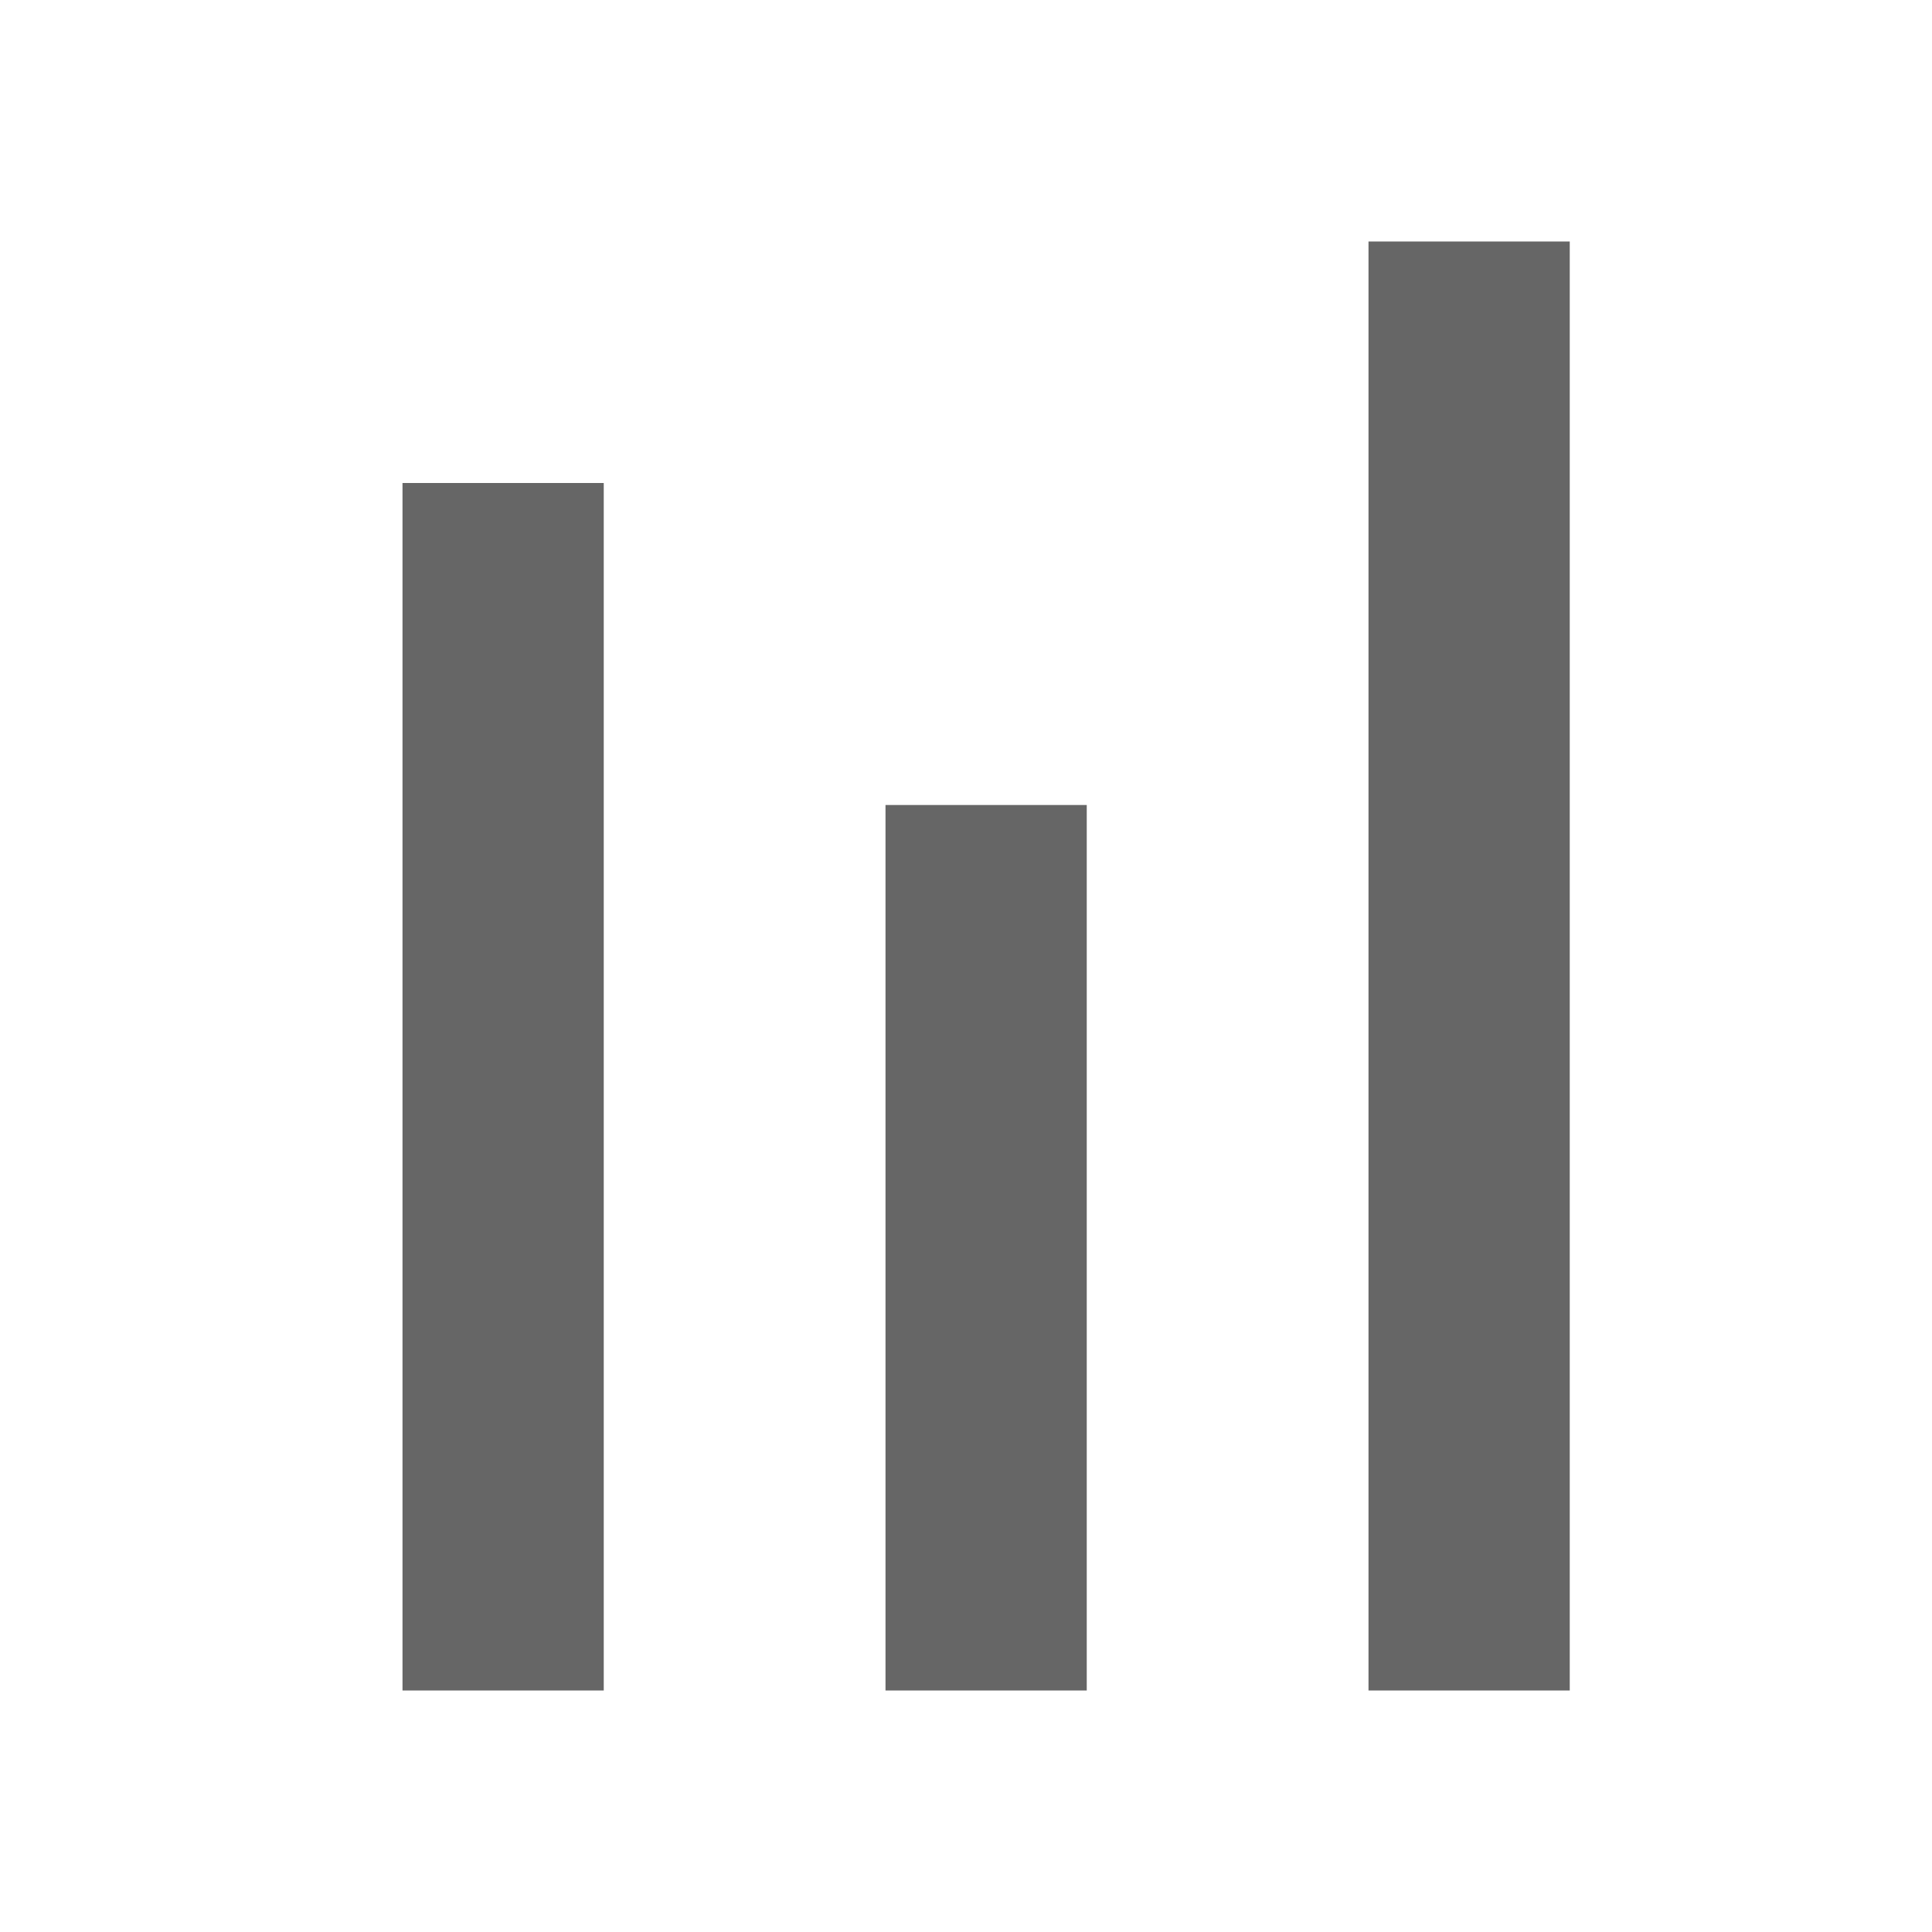
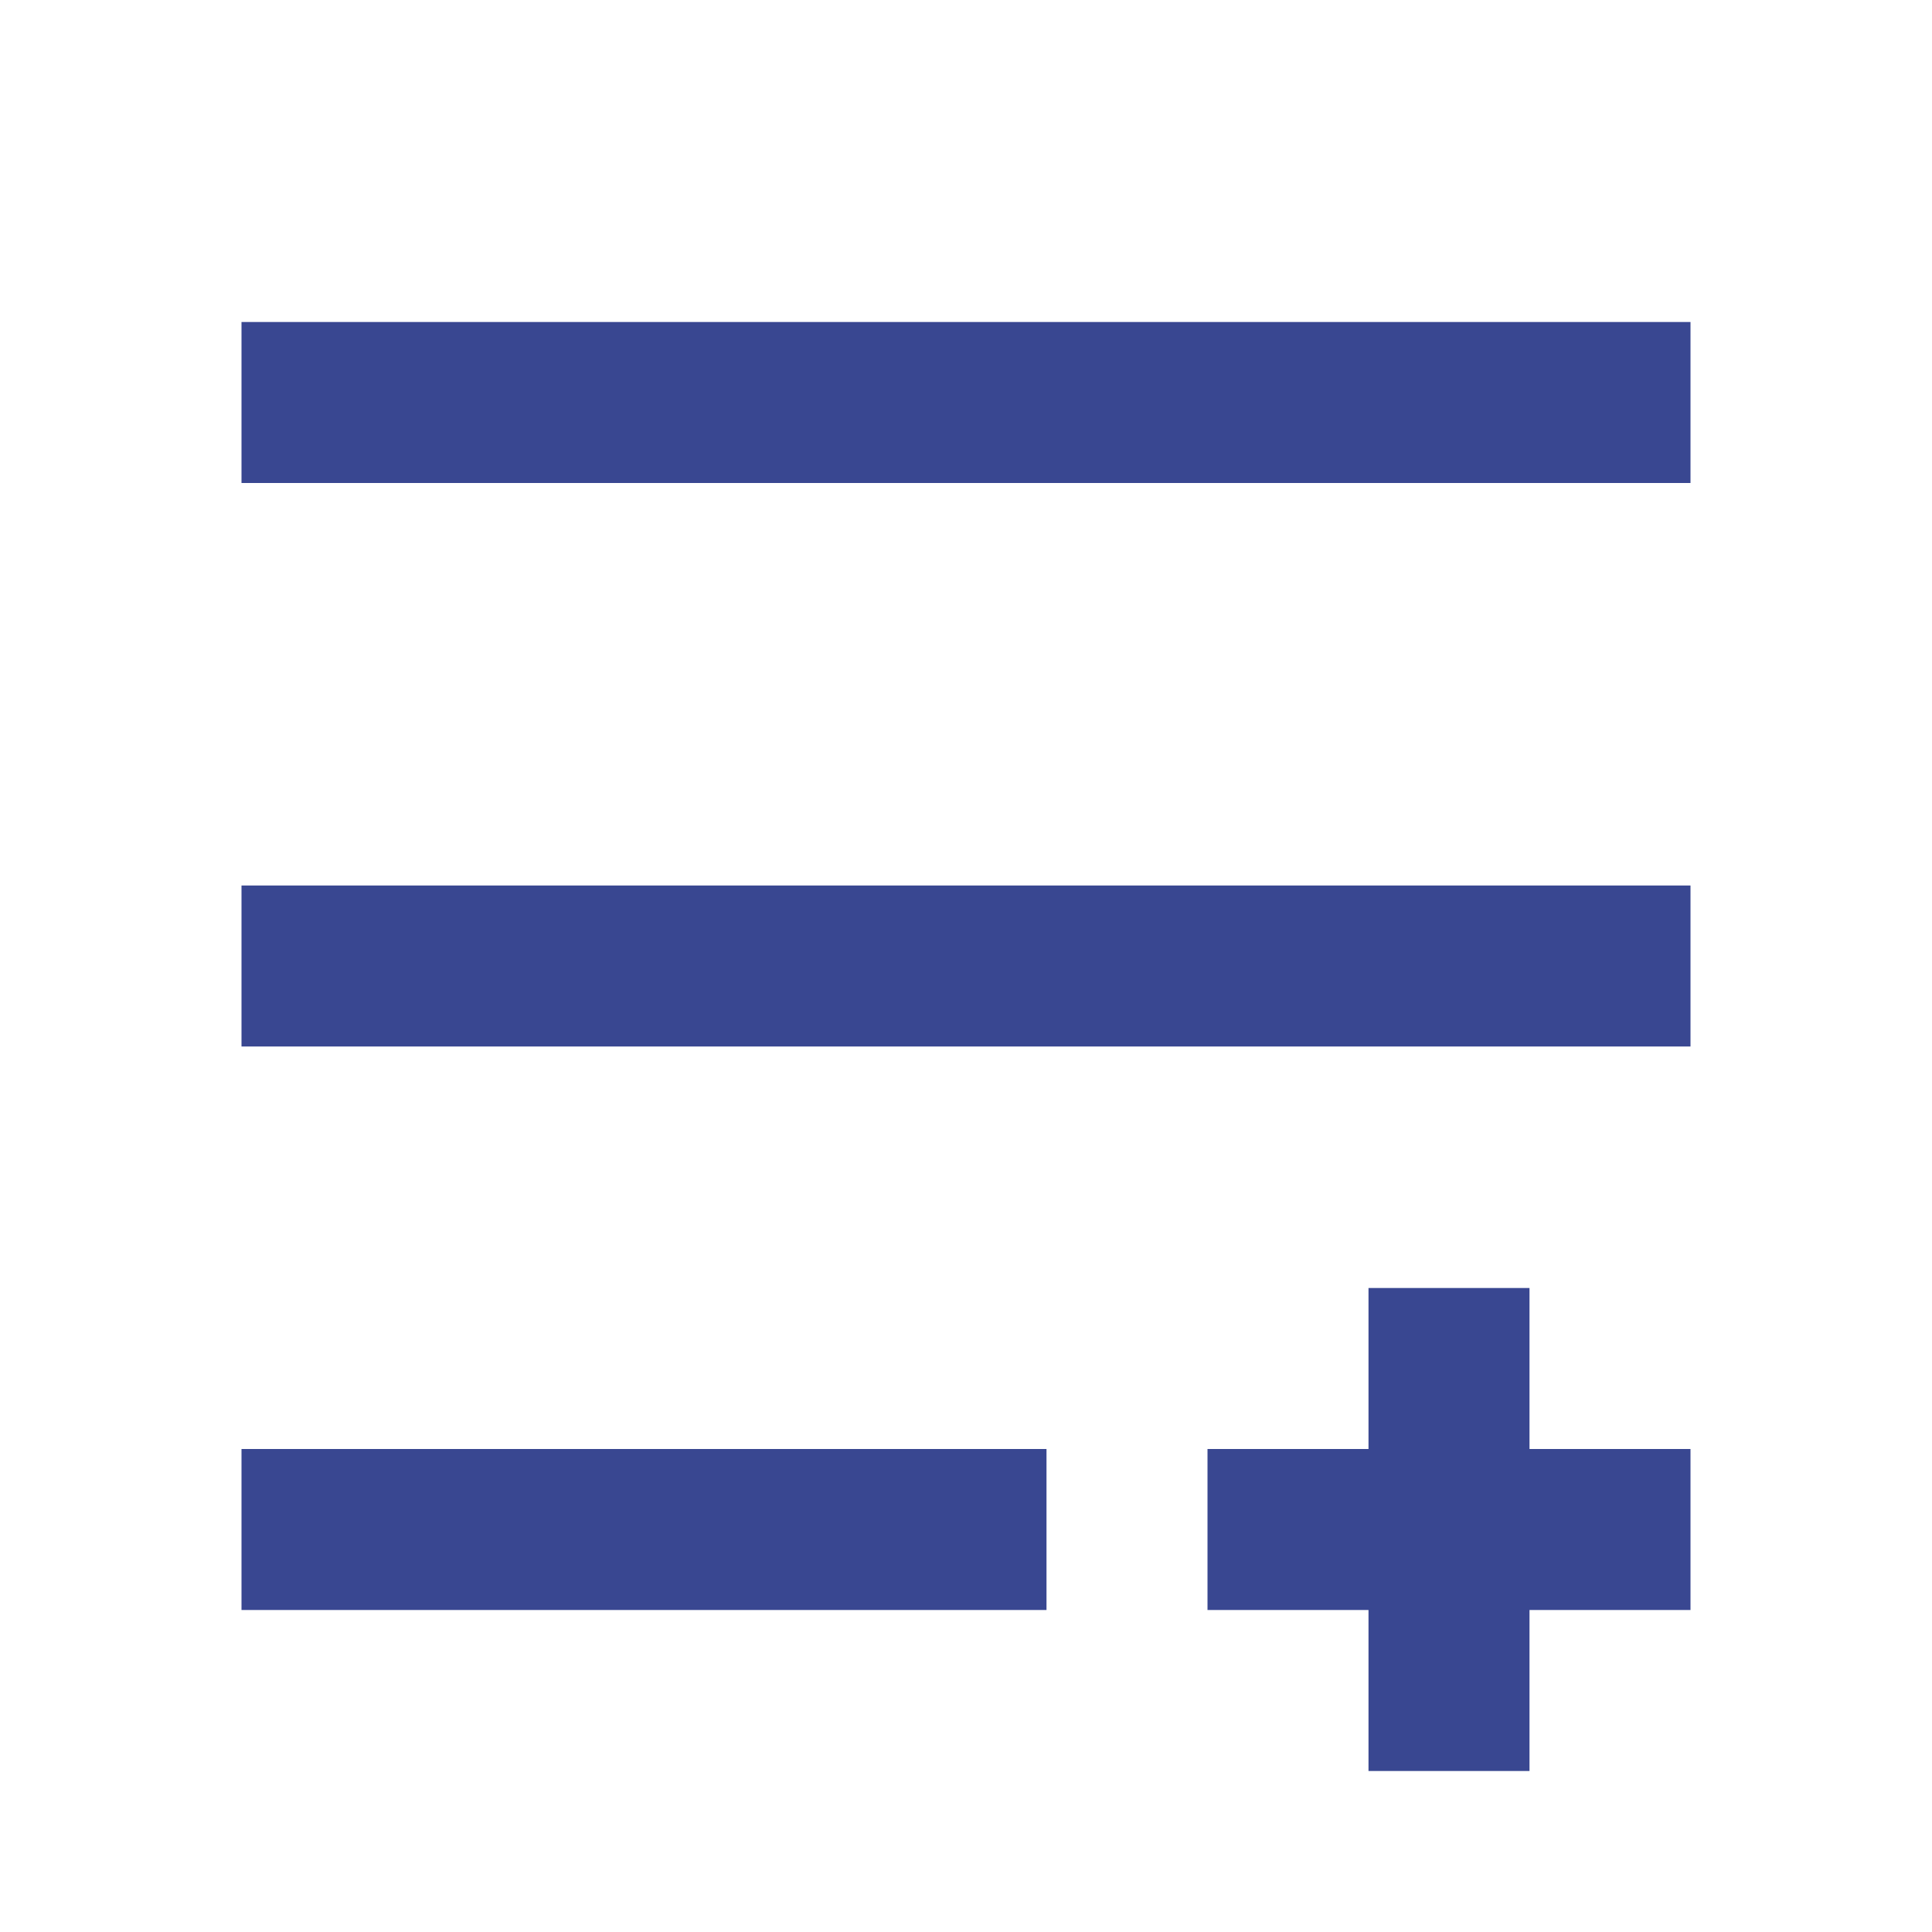
<svg xmlns="http://www.w3.org/2000/svg" width="18px" height="18px" viewBox="0 0 18 18" version="1.1">
  <g id="compare">
    <g id="compare">
      <path d="M0 0L18 0L18 18L0 18L0 0Z" id="Rectangle-5" fill="none" stroke="none" />
-       <path d="M0 0L1.875 0L1.875 13.5L0 13.5L0 0Z" transform="translate(12.75 2.25)" id="Rectangle-21" fill="#666666" stroke="none" />
-       <path d="M0 0L1.875 0L1.875 8.25L0 8.25L0 0Z" transform="translate(8.25 7.5)" id="Rectangle-21" fill="#666666" stroke="none" />
-       <path d="M0 0L1.875 0L1.875 11.25L0 11.25L0 0Z" transform="translate(3.75 4.5)" id="Rectangle-21" fill="#666666" stroke="none" />
+       <path d="M13.5 1.5L13.5 0L0 0L0 1.5L13.5 1.5ZM13.5 5.25L13.5 6.75L0 6.75L0 5.25L13.5 5.25ZM12 9L10.5 9L10.5 10.5L9 10.5L9 12L10.5 12L10.5 13.5L12 13.5L12 12L13.5 12L13.5 10.5L12 10.5L12 9ZM7.5 12L7.5 10.5L0 10.5L0 12L7.5 12Z" transform="translate(2.25 3)" id="Combined-Shape" fill="#394791" fill-rule="evenodd" stroke="none" />
    </g>
  </g>
</svg>
